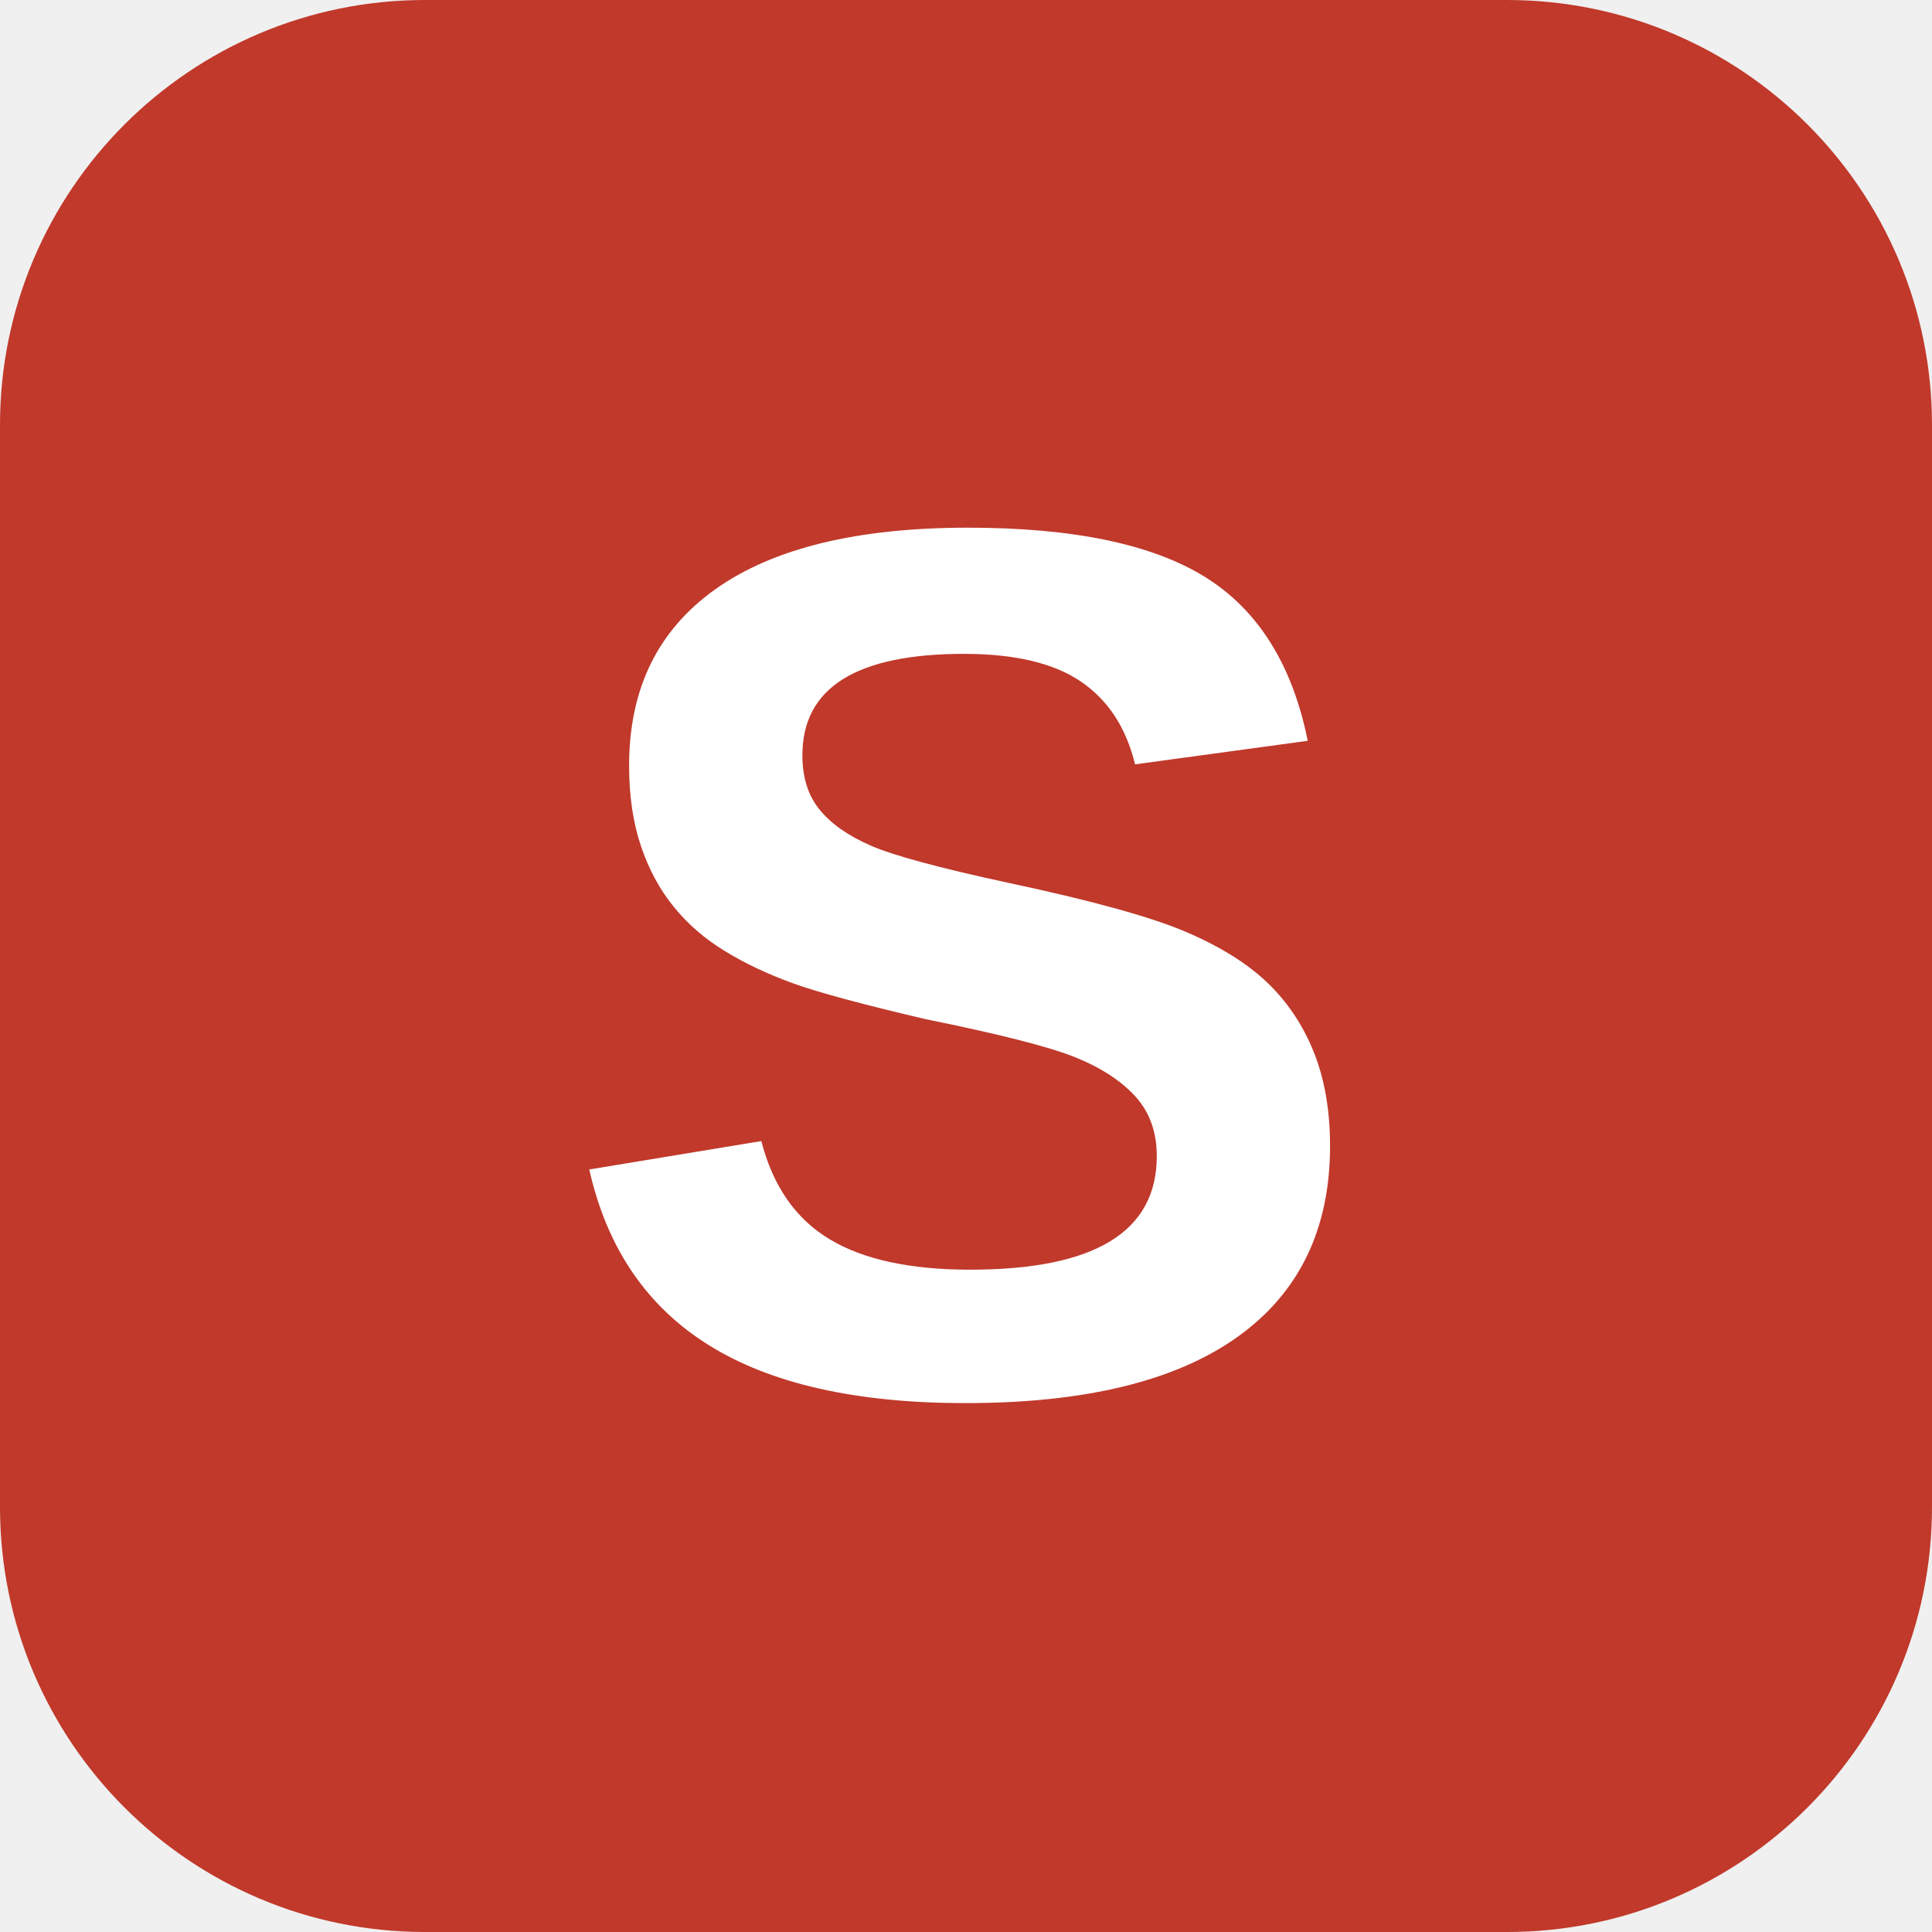
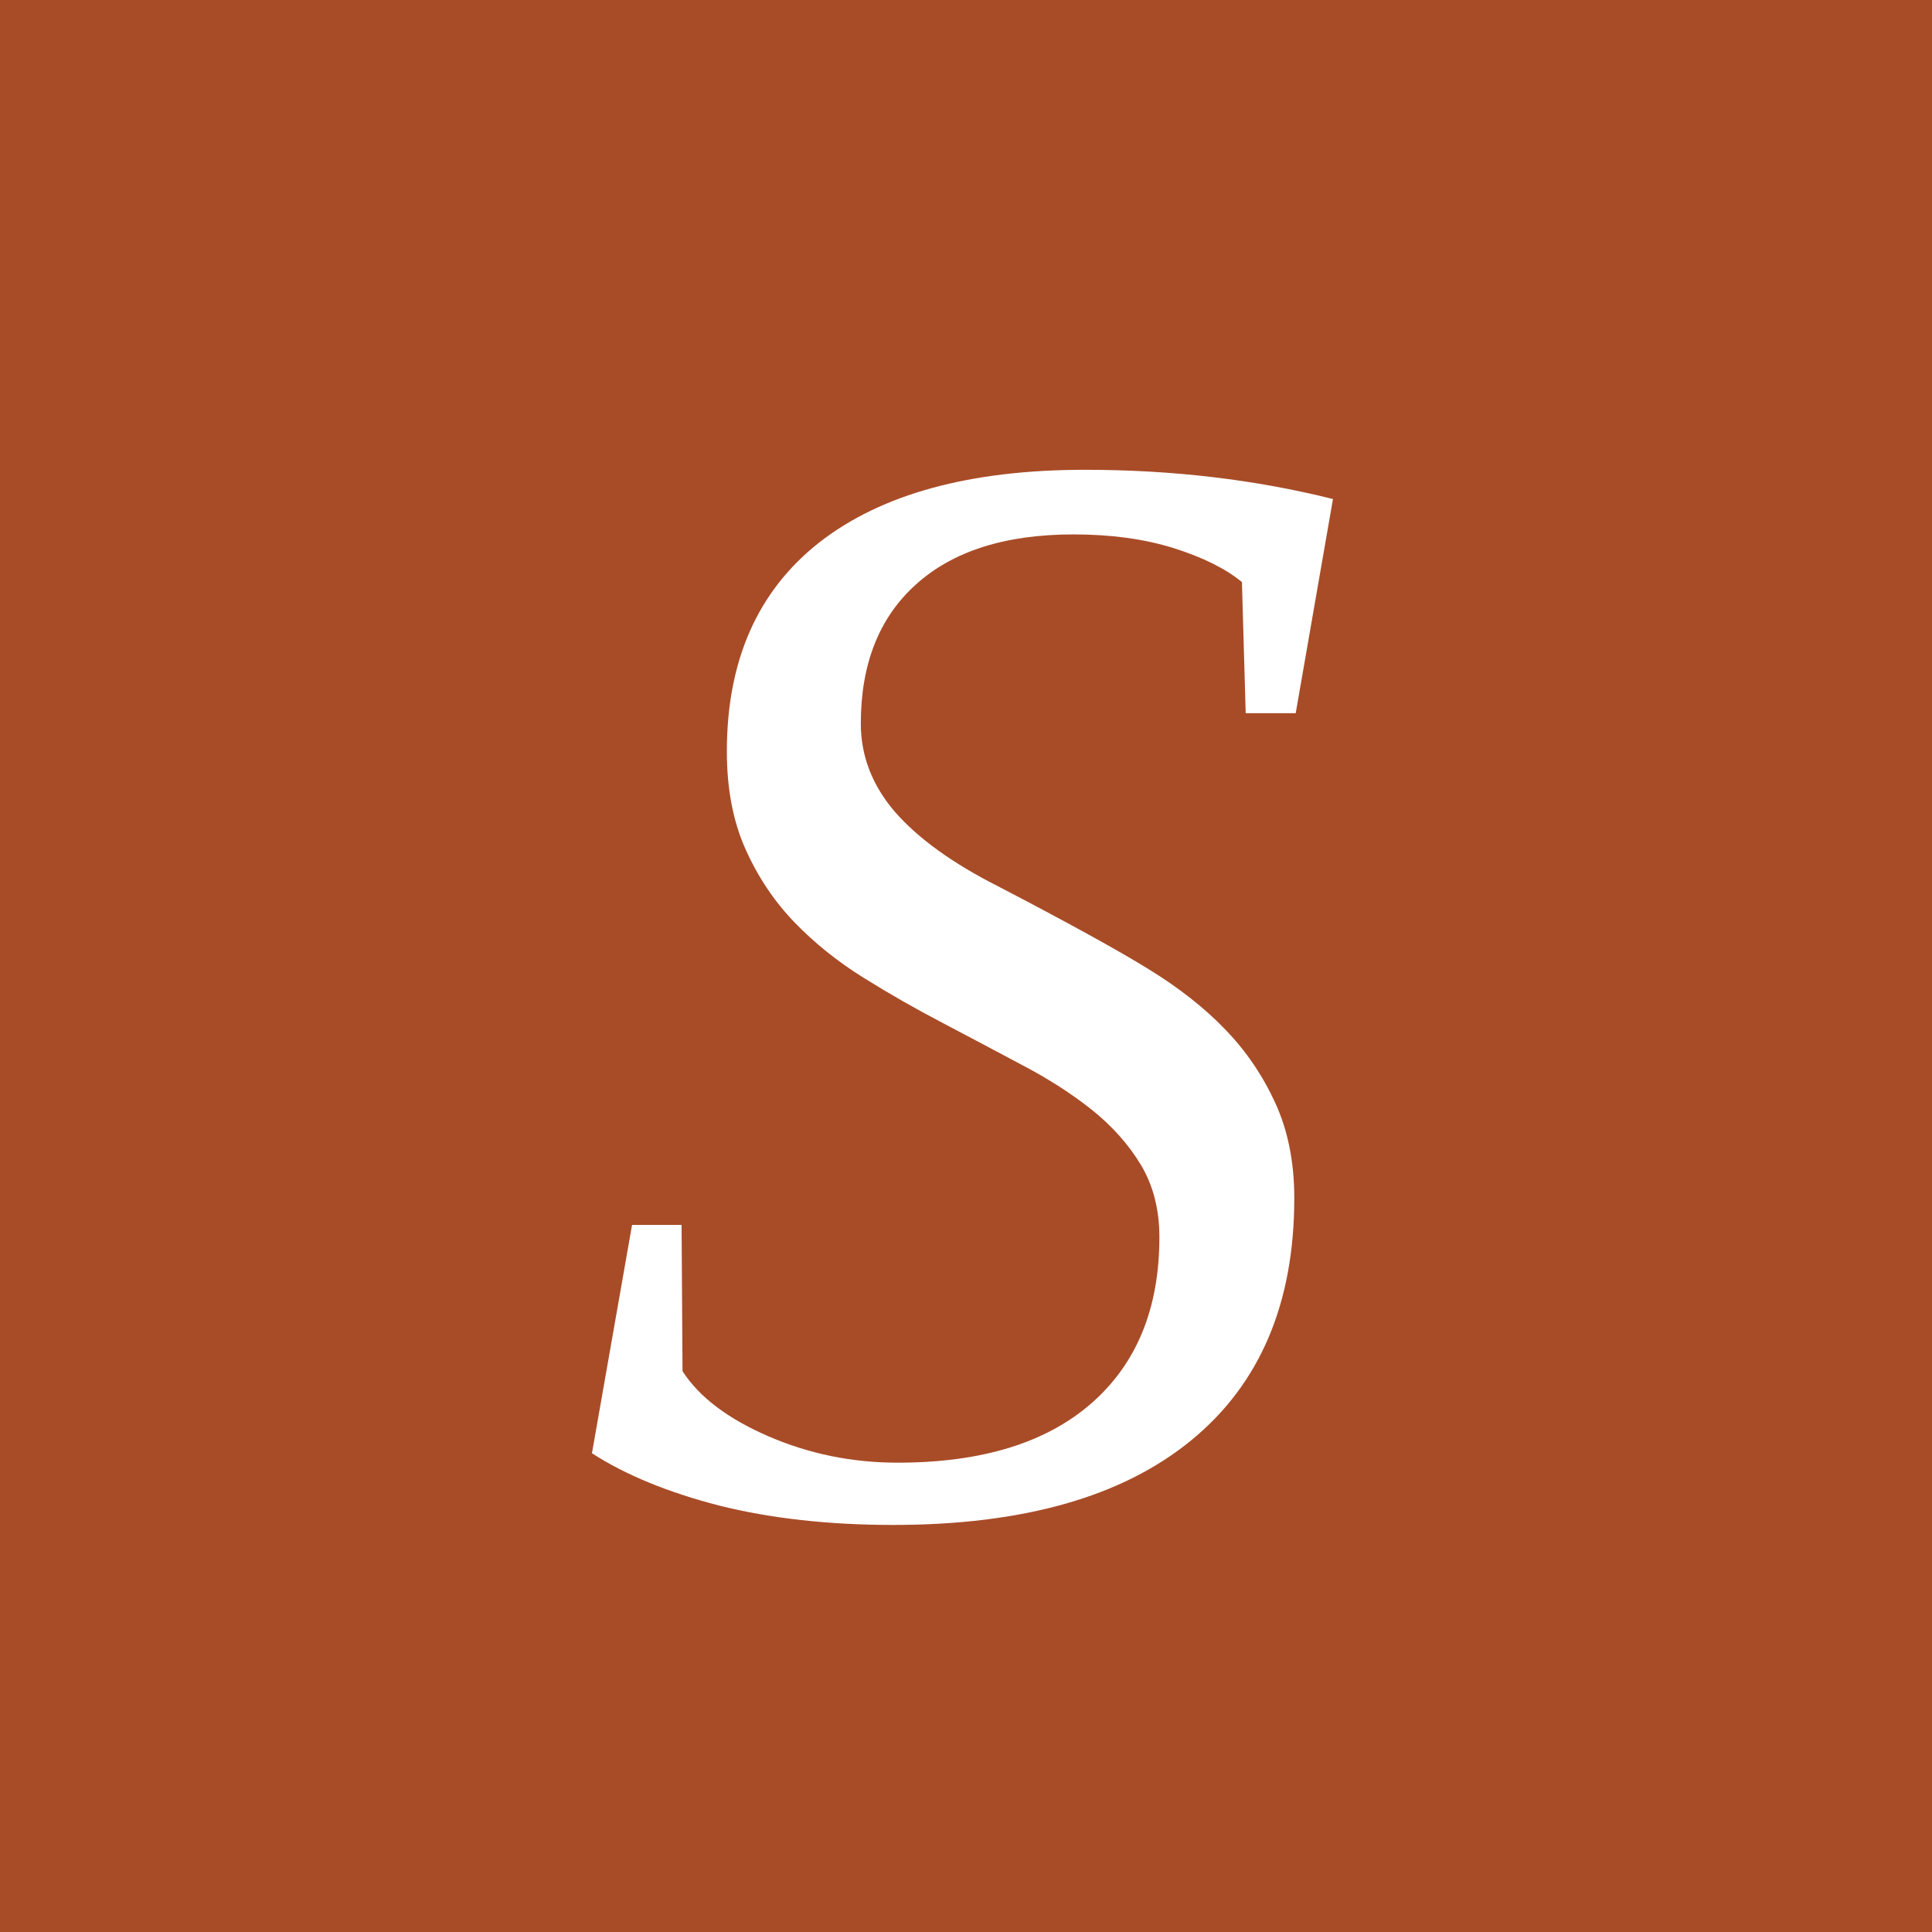
- <svg xmlns="http://www.w3.org/2000/svg" viewBox="0 0 100 100">
-   <rect width="100" height="100" rx="22" fill="#c0392b" />
-   <text x="50" y="72" font-family="Nunito, Arial, sans-serif" font-size="64" font-weight="800" text-anchor="middle" fill="white">S</text>
+ <svg xmlns="http://www.w3.org/2000/svg" viewBox="0 0 64 64">
+   <rect width="64" height="64" fill="#a84c28" />
+   <text x="32" y="50" font-family="'Instrument Serif', Georgia, 'Times New Roman', serif" font-style="italic" font-size="52" font-weight="400" text-anchor="middle" fill="#ffffff">S</text>
</svg>
